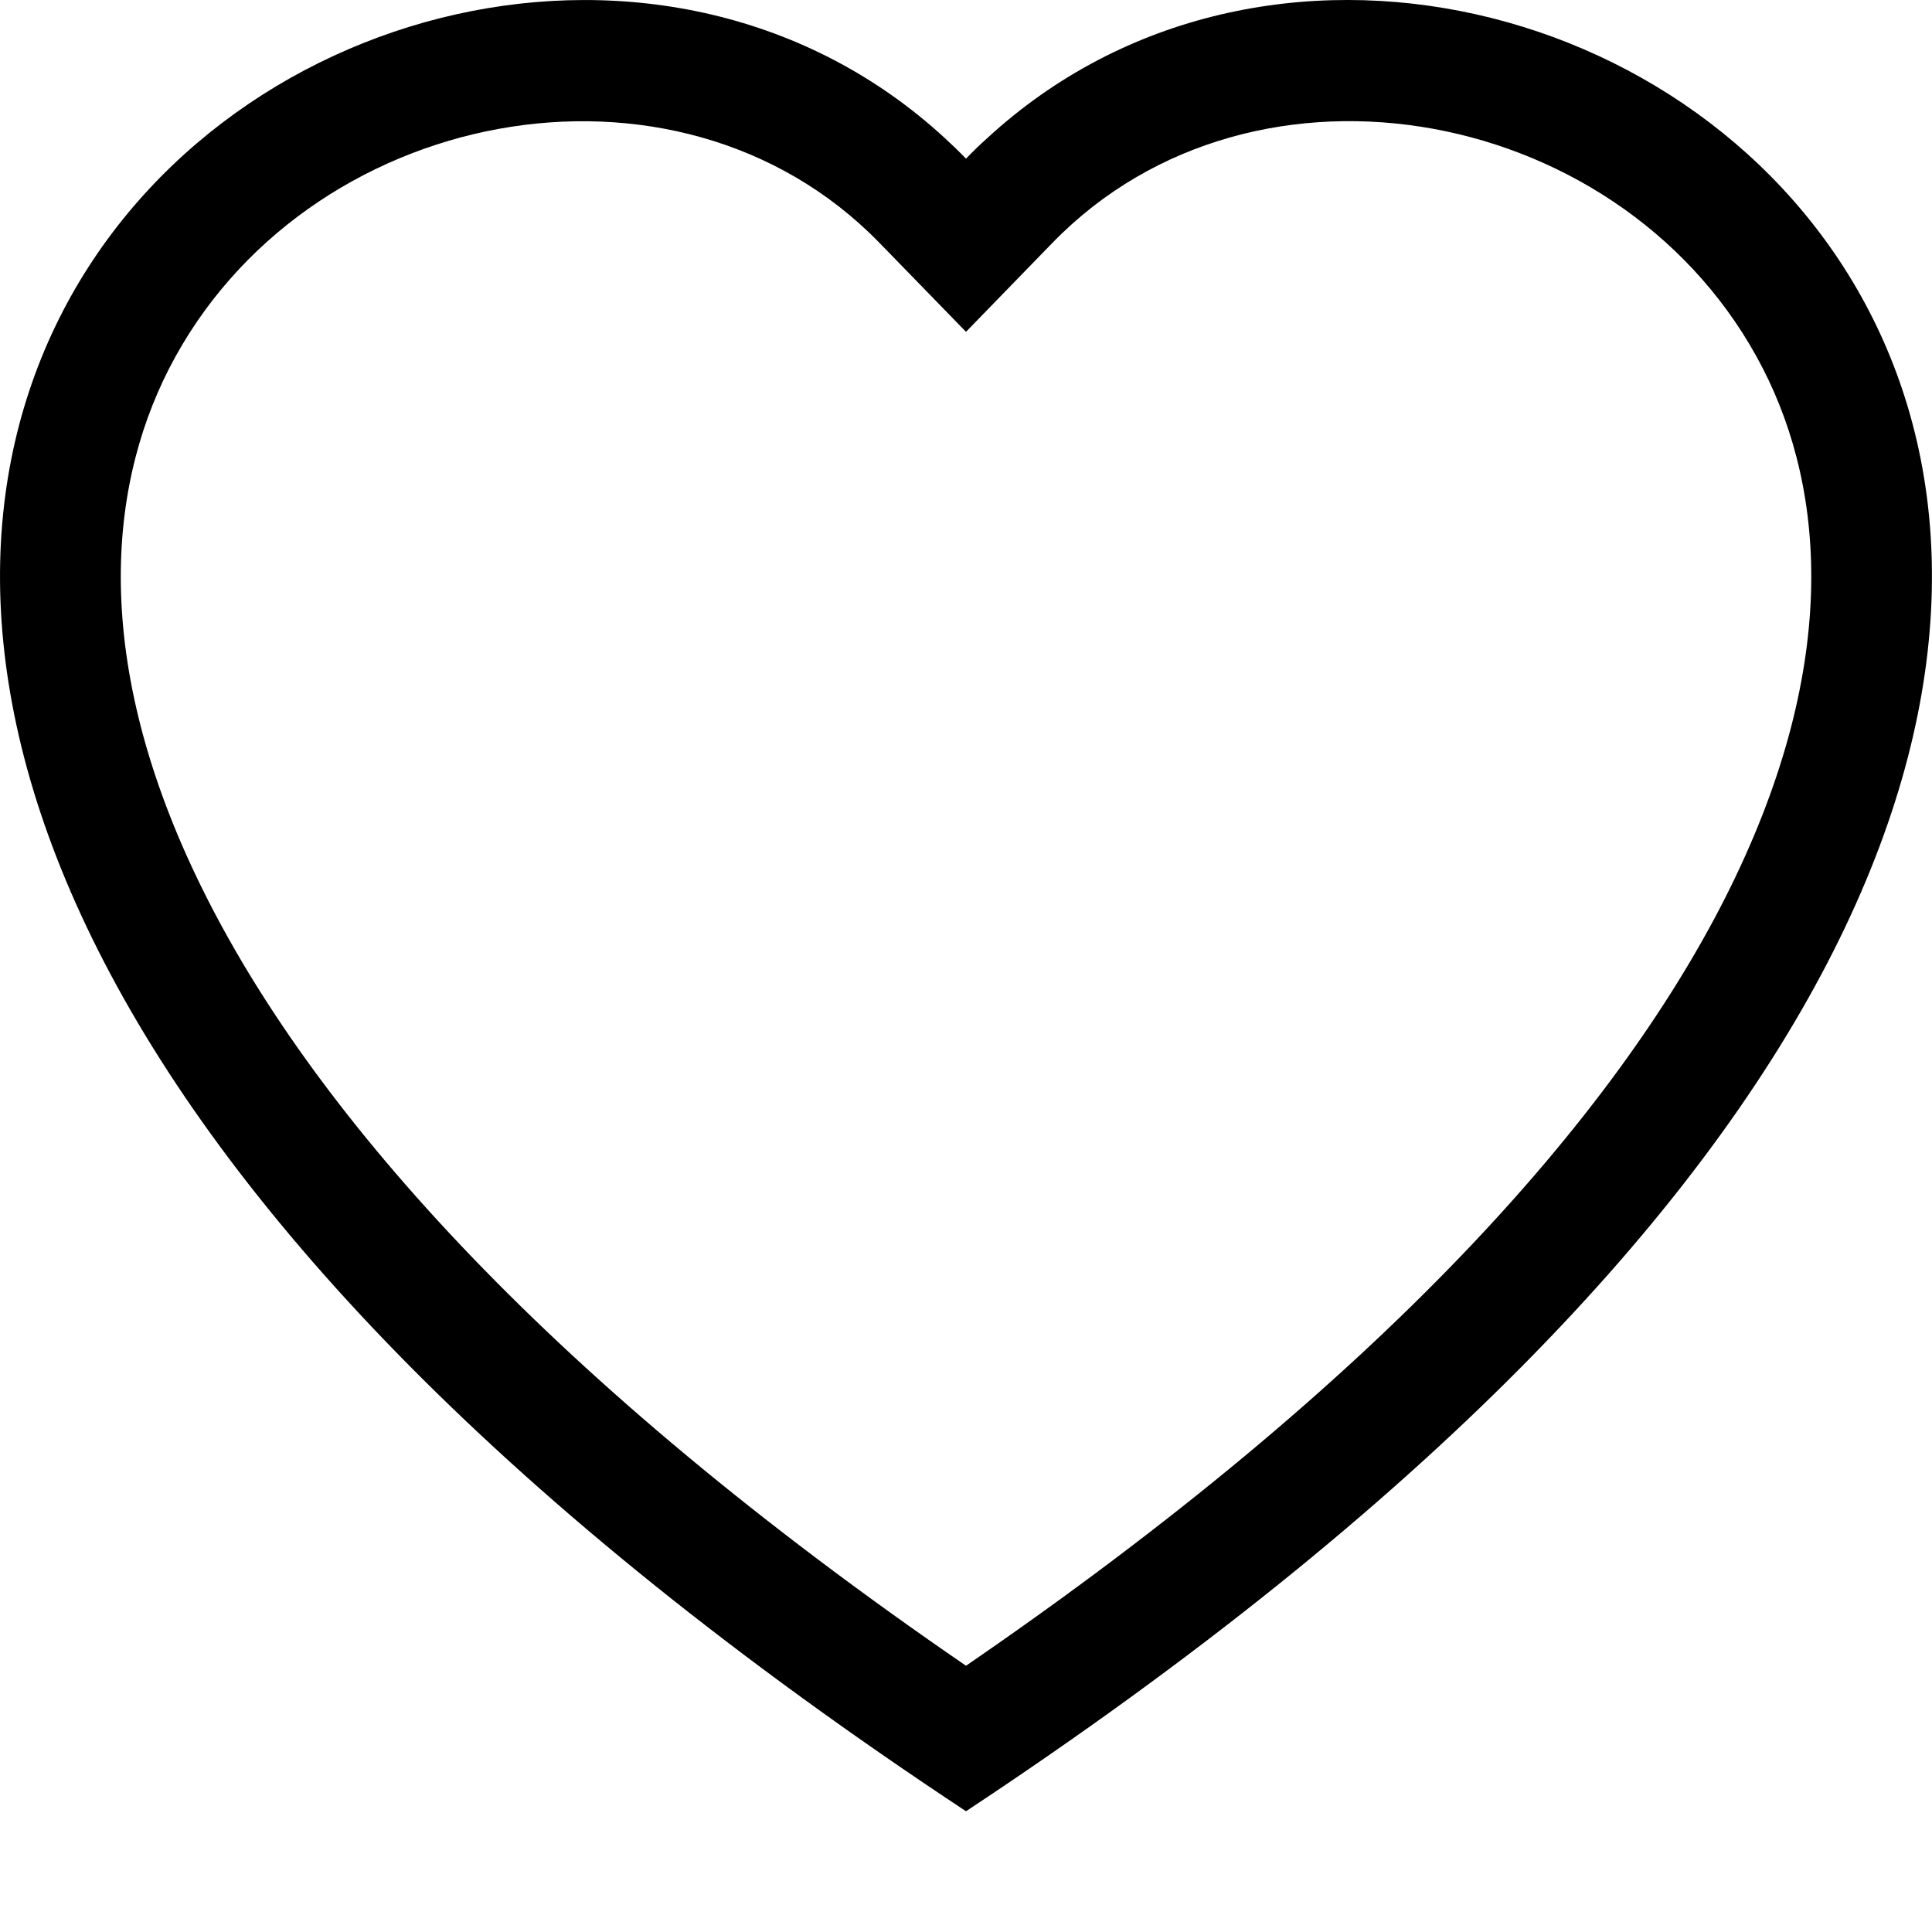
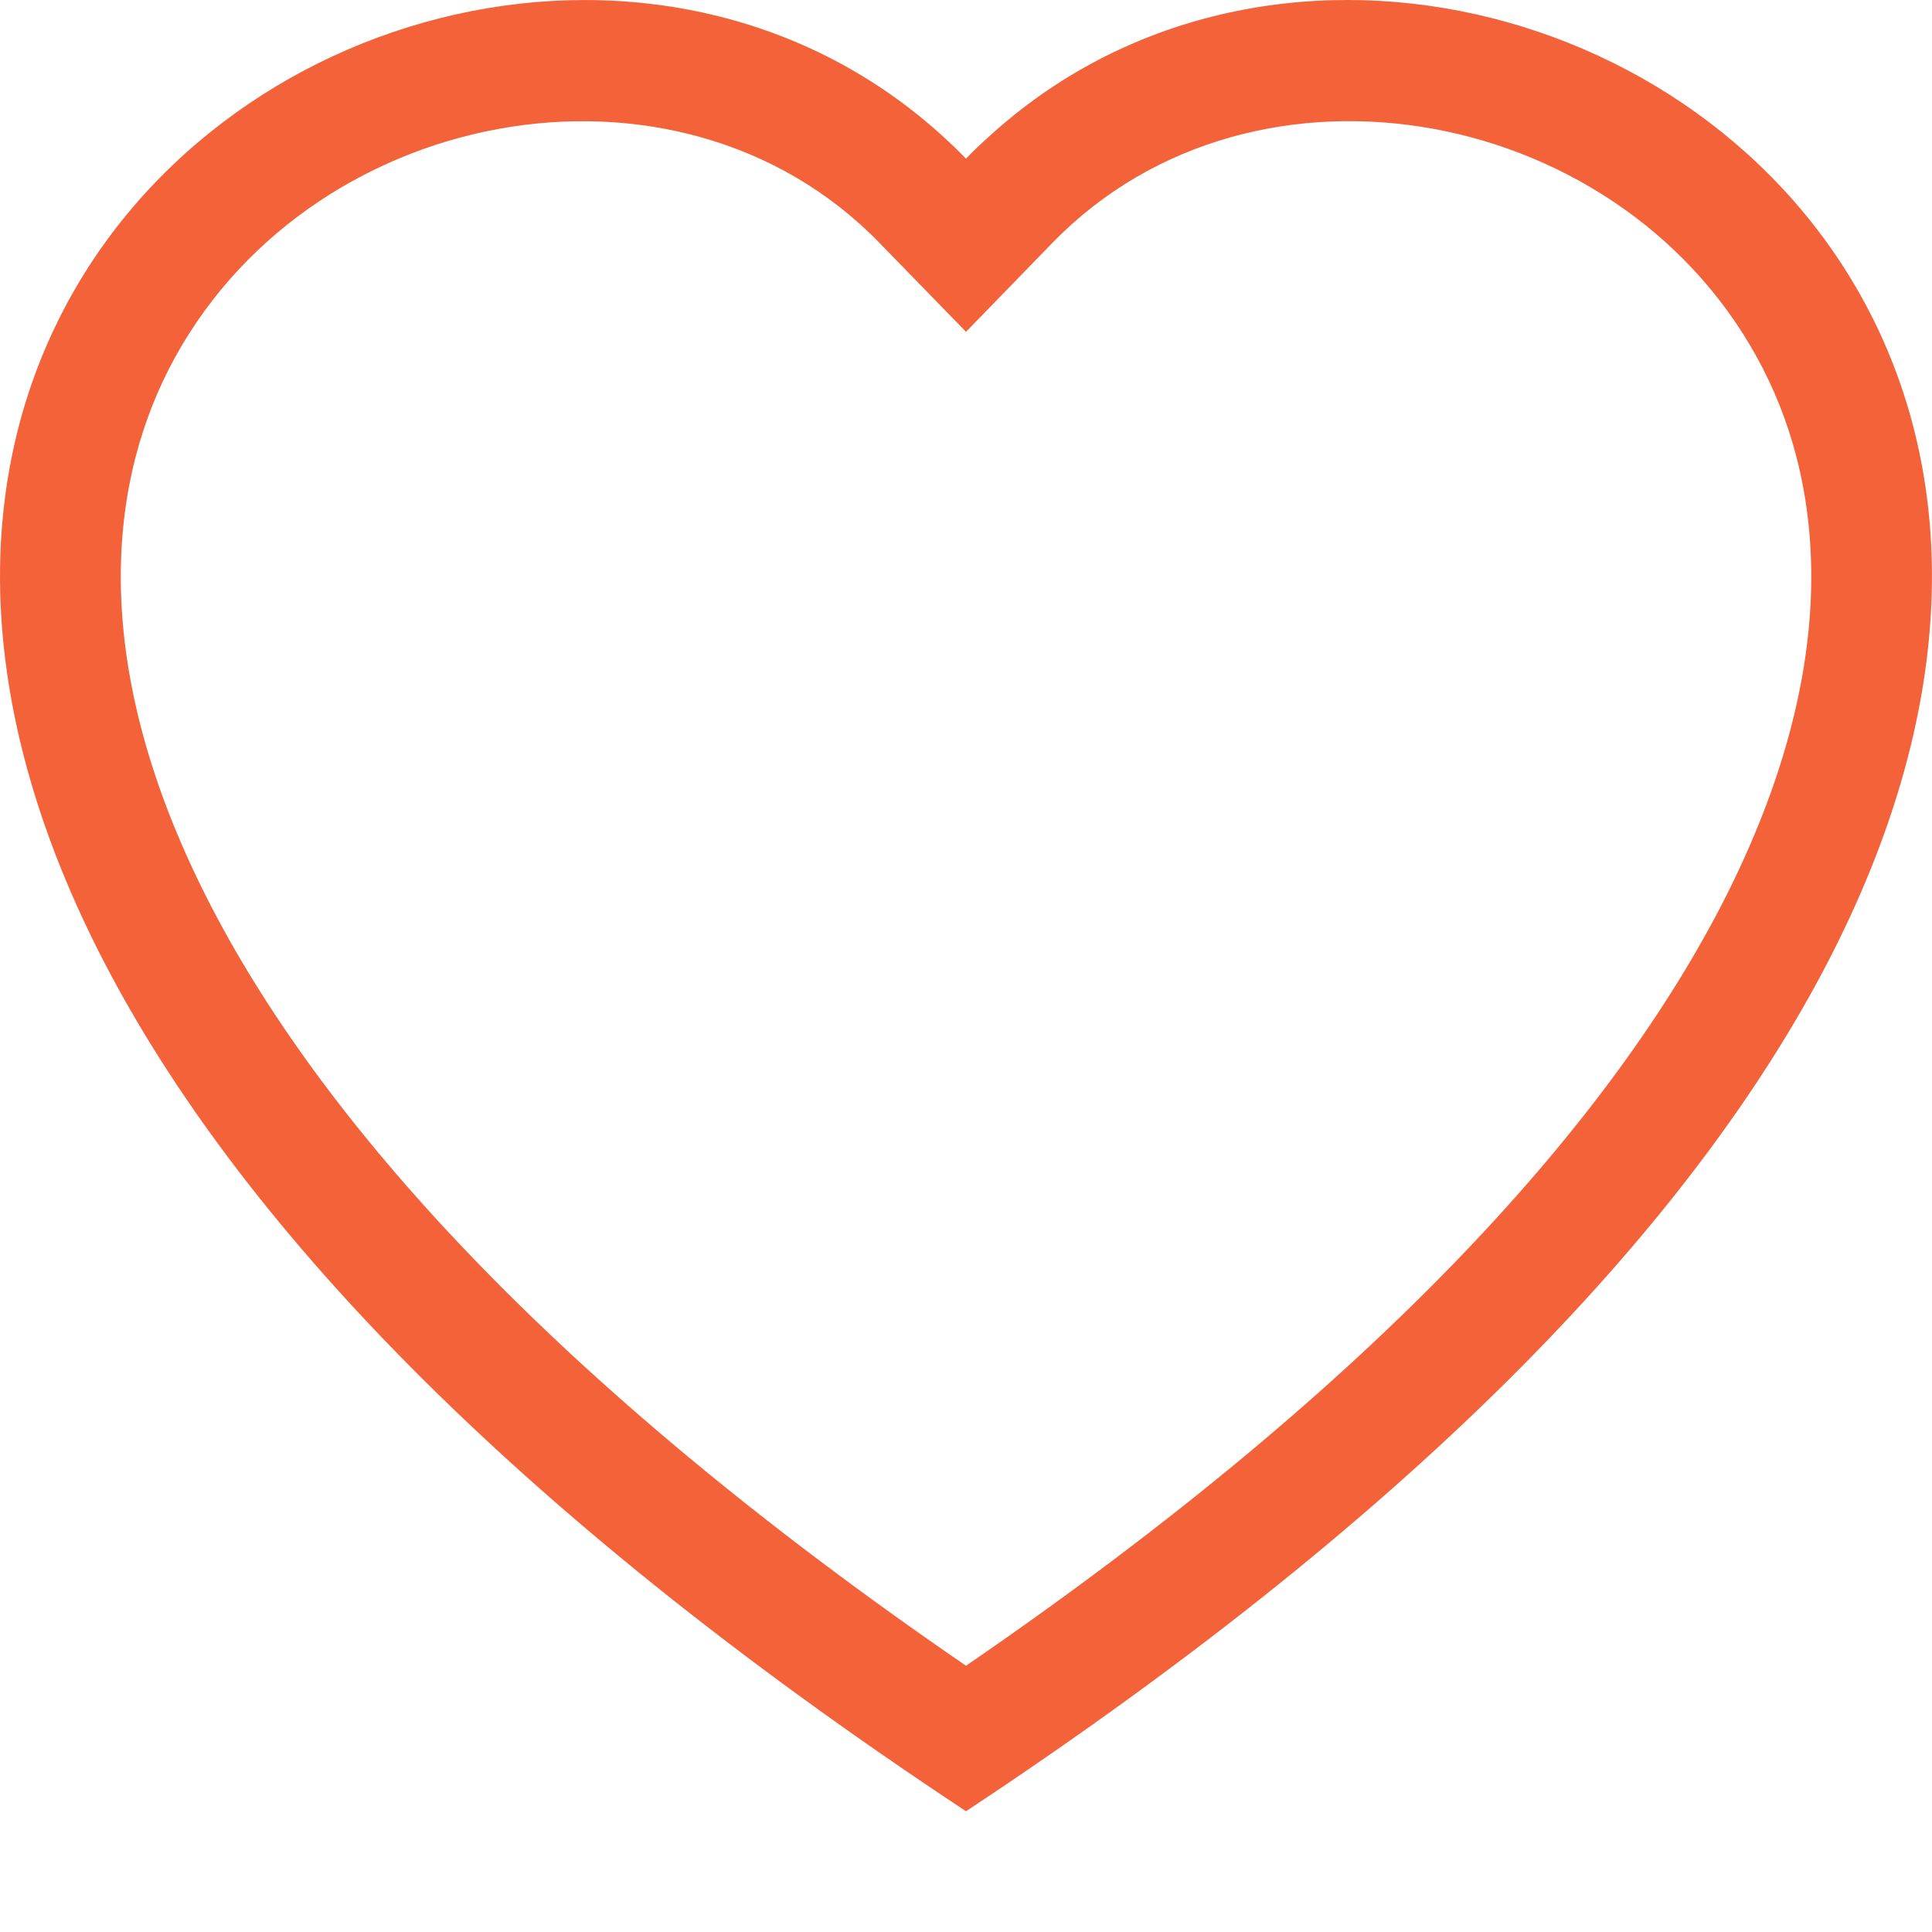
- <svg xmlns="http://www.w3.org/2000/svg" width="16" height="16" fill="currentColor" class="bi bi-heart" viewBox="0 0 16 16">
+ <svg xmlns="http://www.w3.org/2000/svg" width="16" height="16" fill="#f4623a" class="bi bi-heart" viewBox="0 0 16 16">
  <path d="m8 2.748-.717-.737C5.6.281 2.514.878 1.4 3.053c-.523 1.023-.641 2.5.314 4.385.92 1.815 2.834 3.989 6.286 6.357 3.452-2.368 5.365-4.542 6.286-6.357.955-1.886.838-3.362.314-4.385C13.486.878 10.4.28 8.717 2.01L8 2.748zM8 15C-7.333 4.868 3.279-3.04 7.824 1.143c.06.055.119.112.176.171a3.12 3.12 0 0 1 .176-.17C12.72-3.042 23.333 4.867 8 15z" />
</svg>
